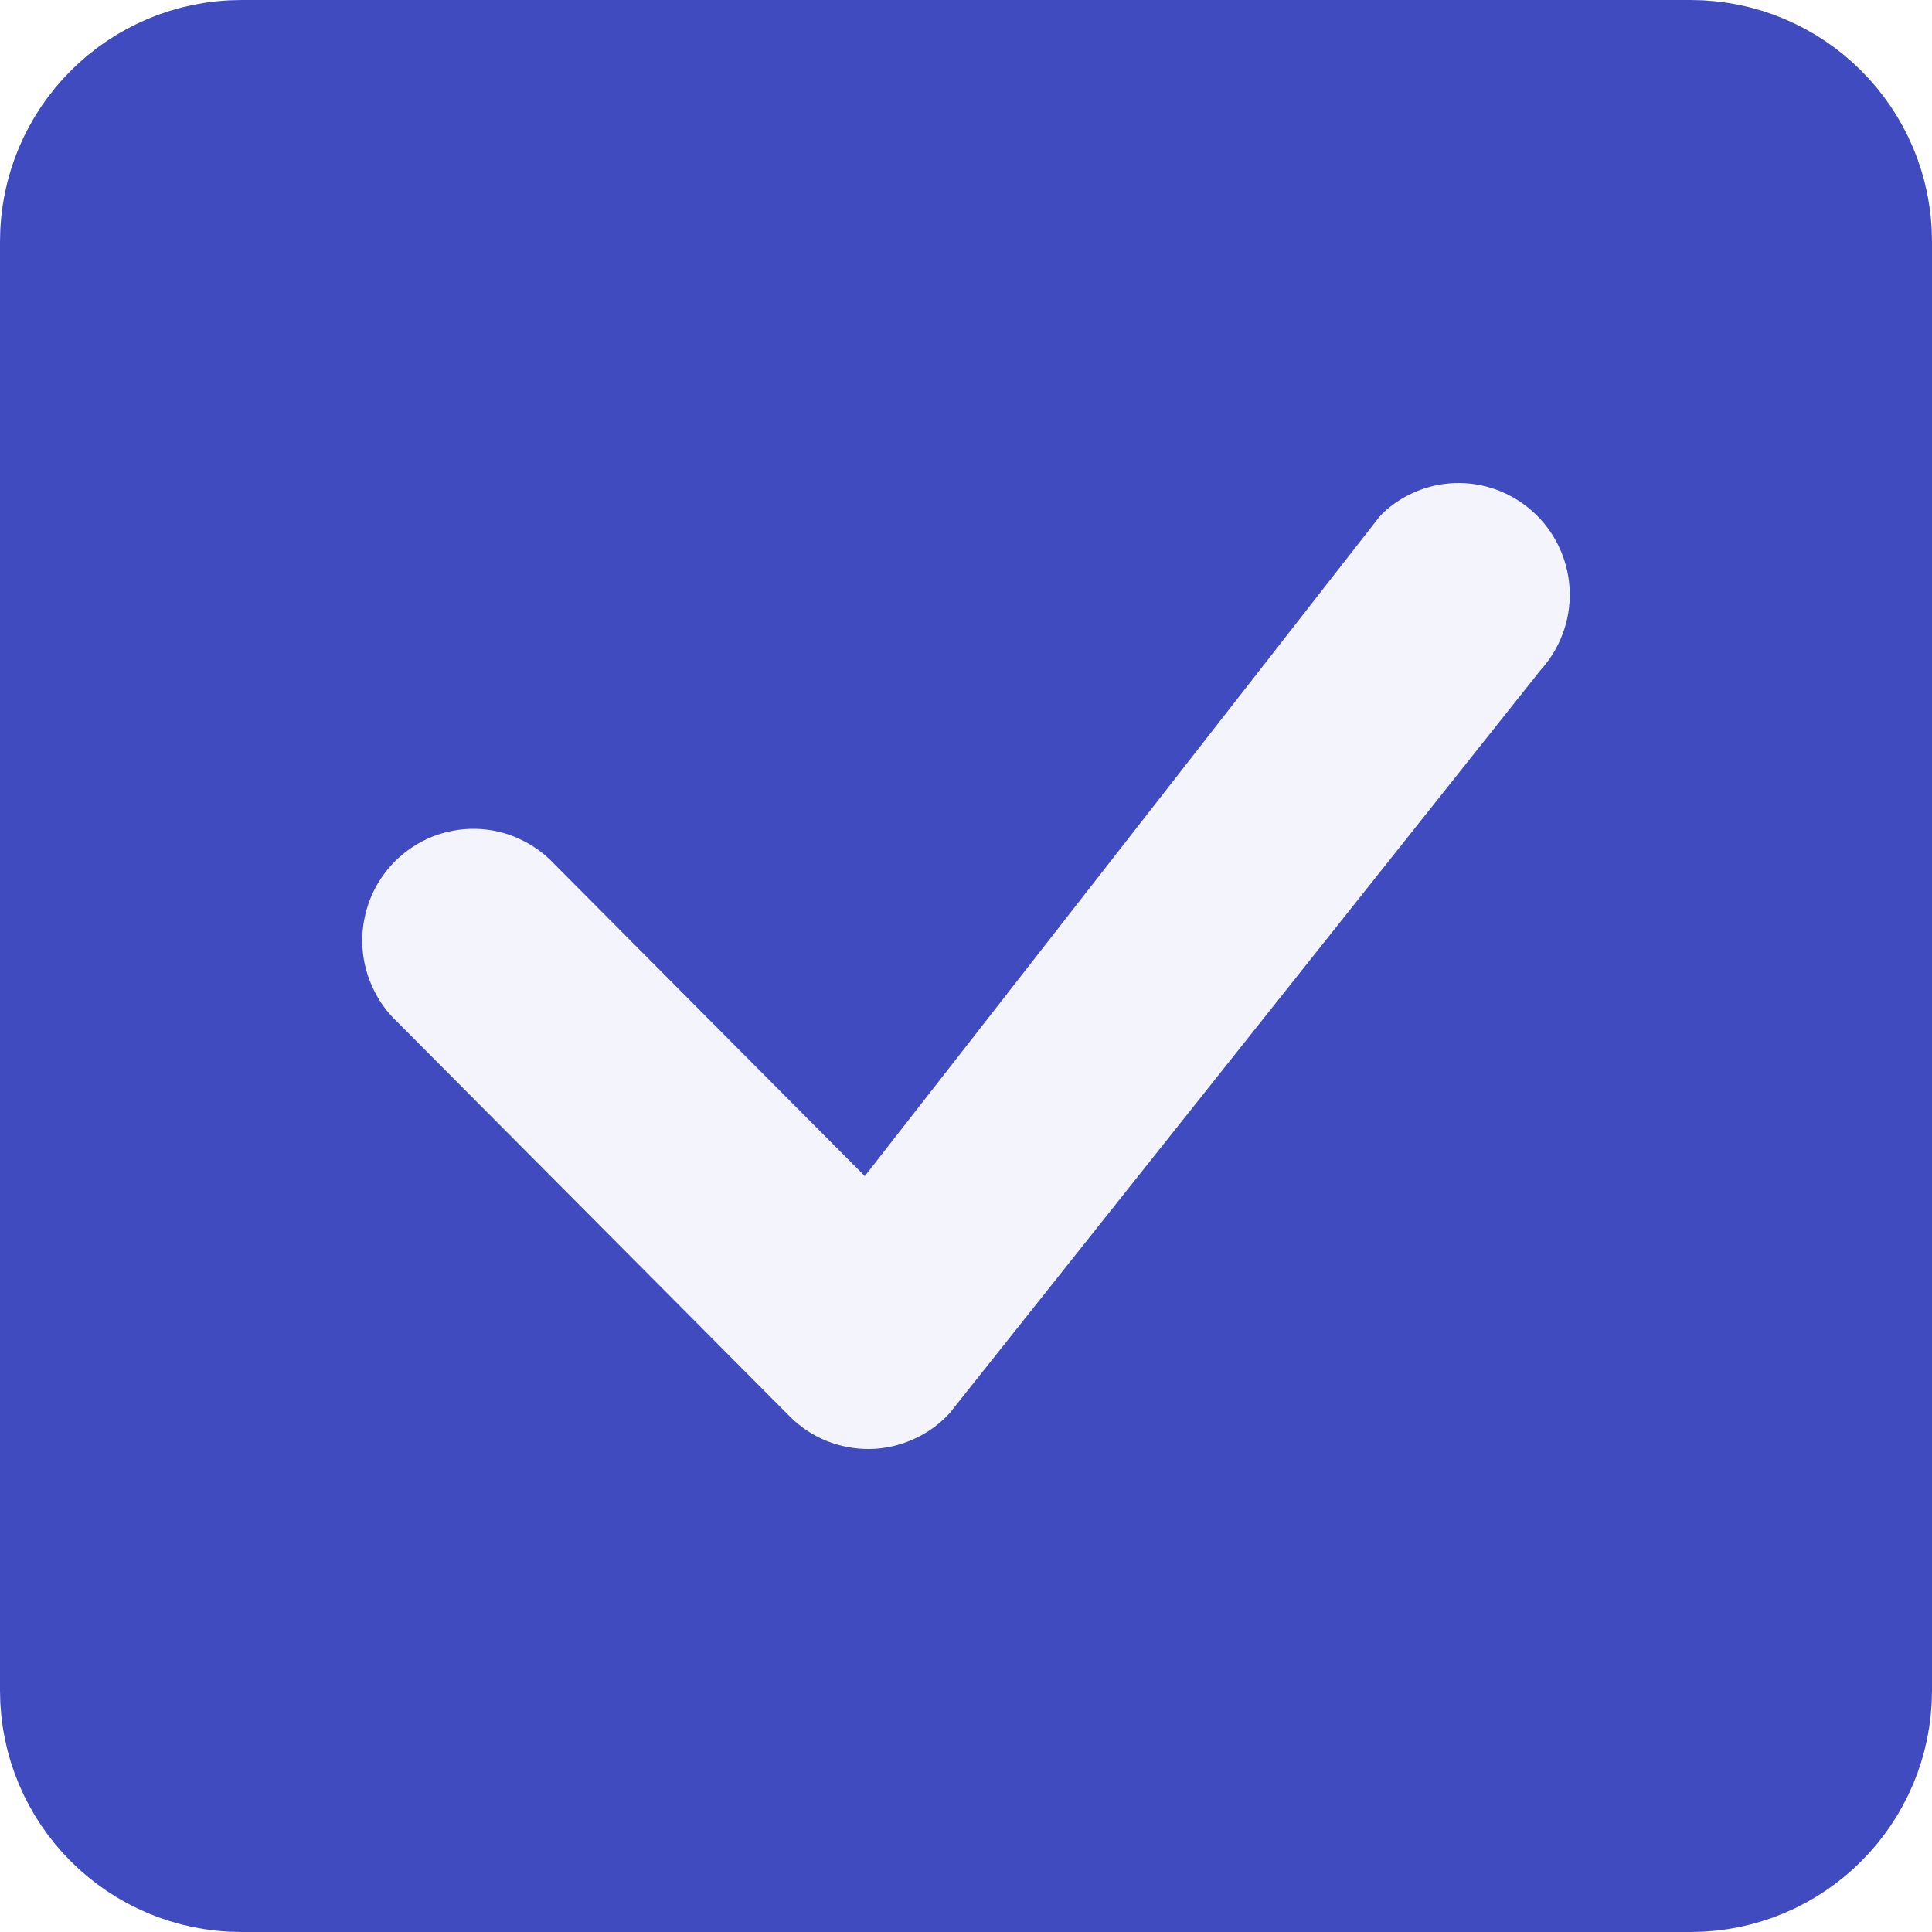
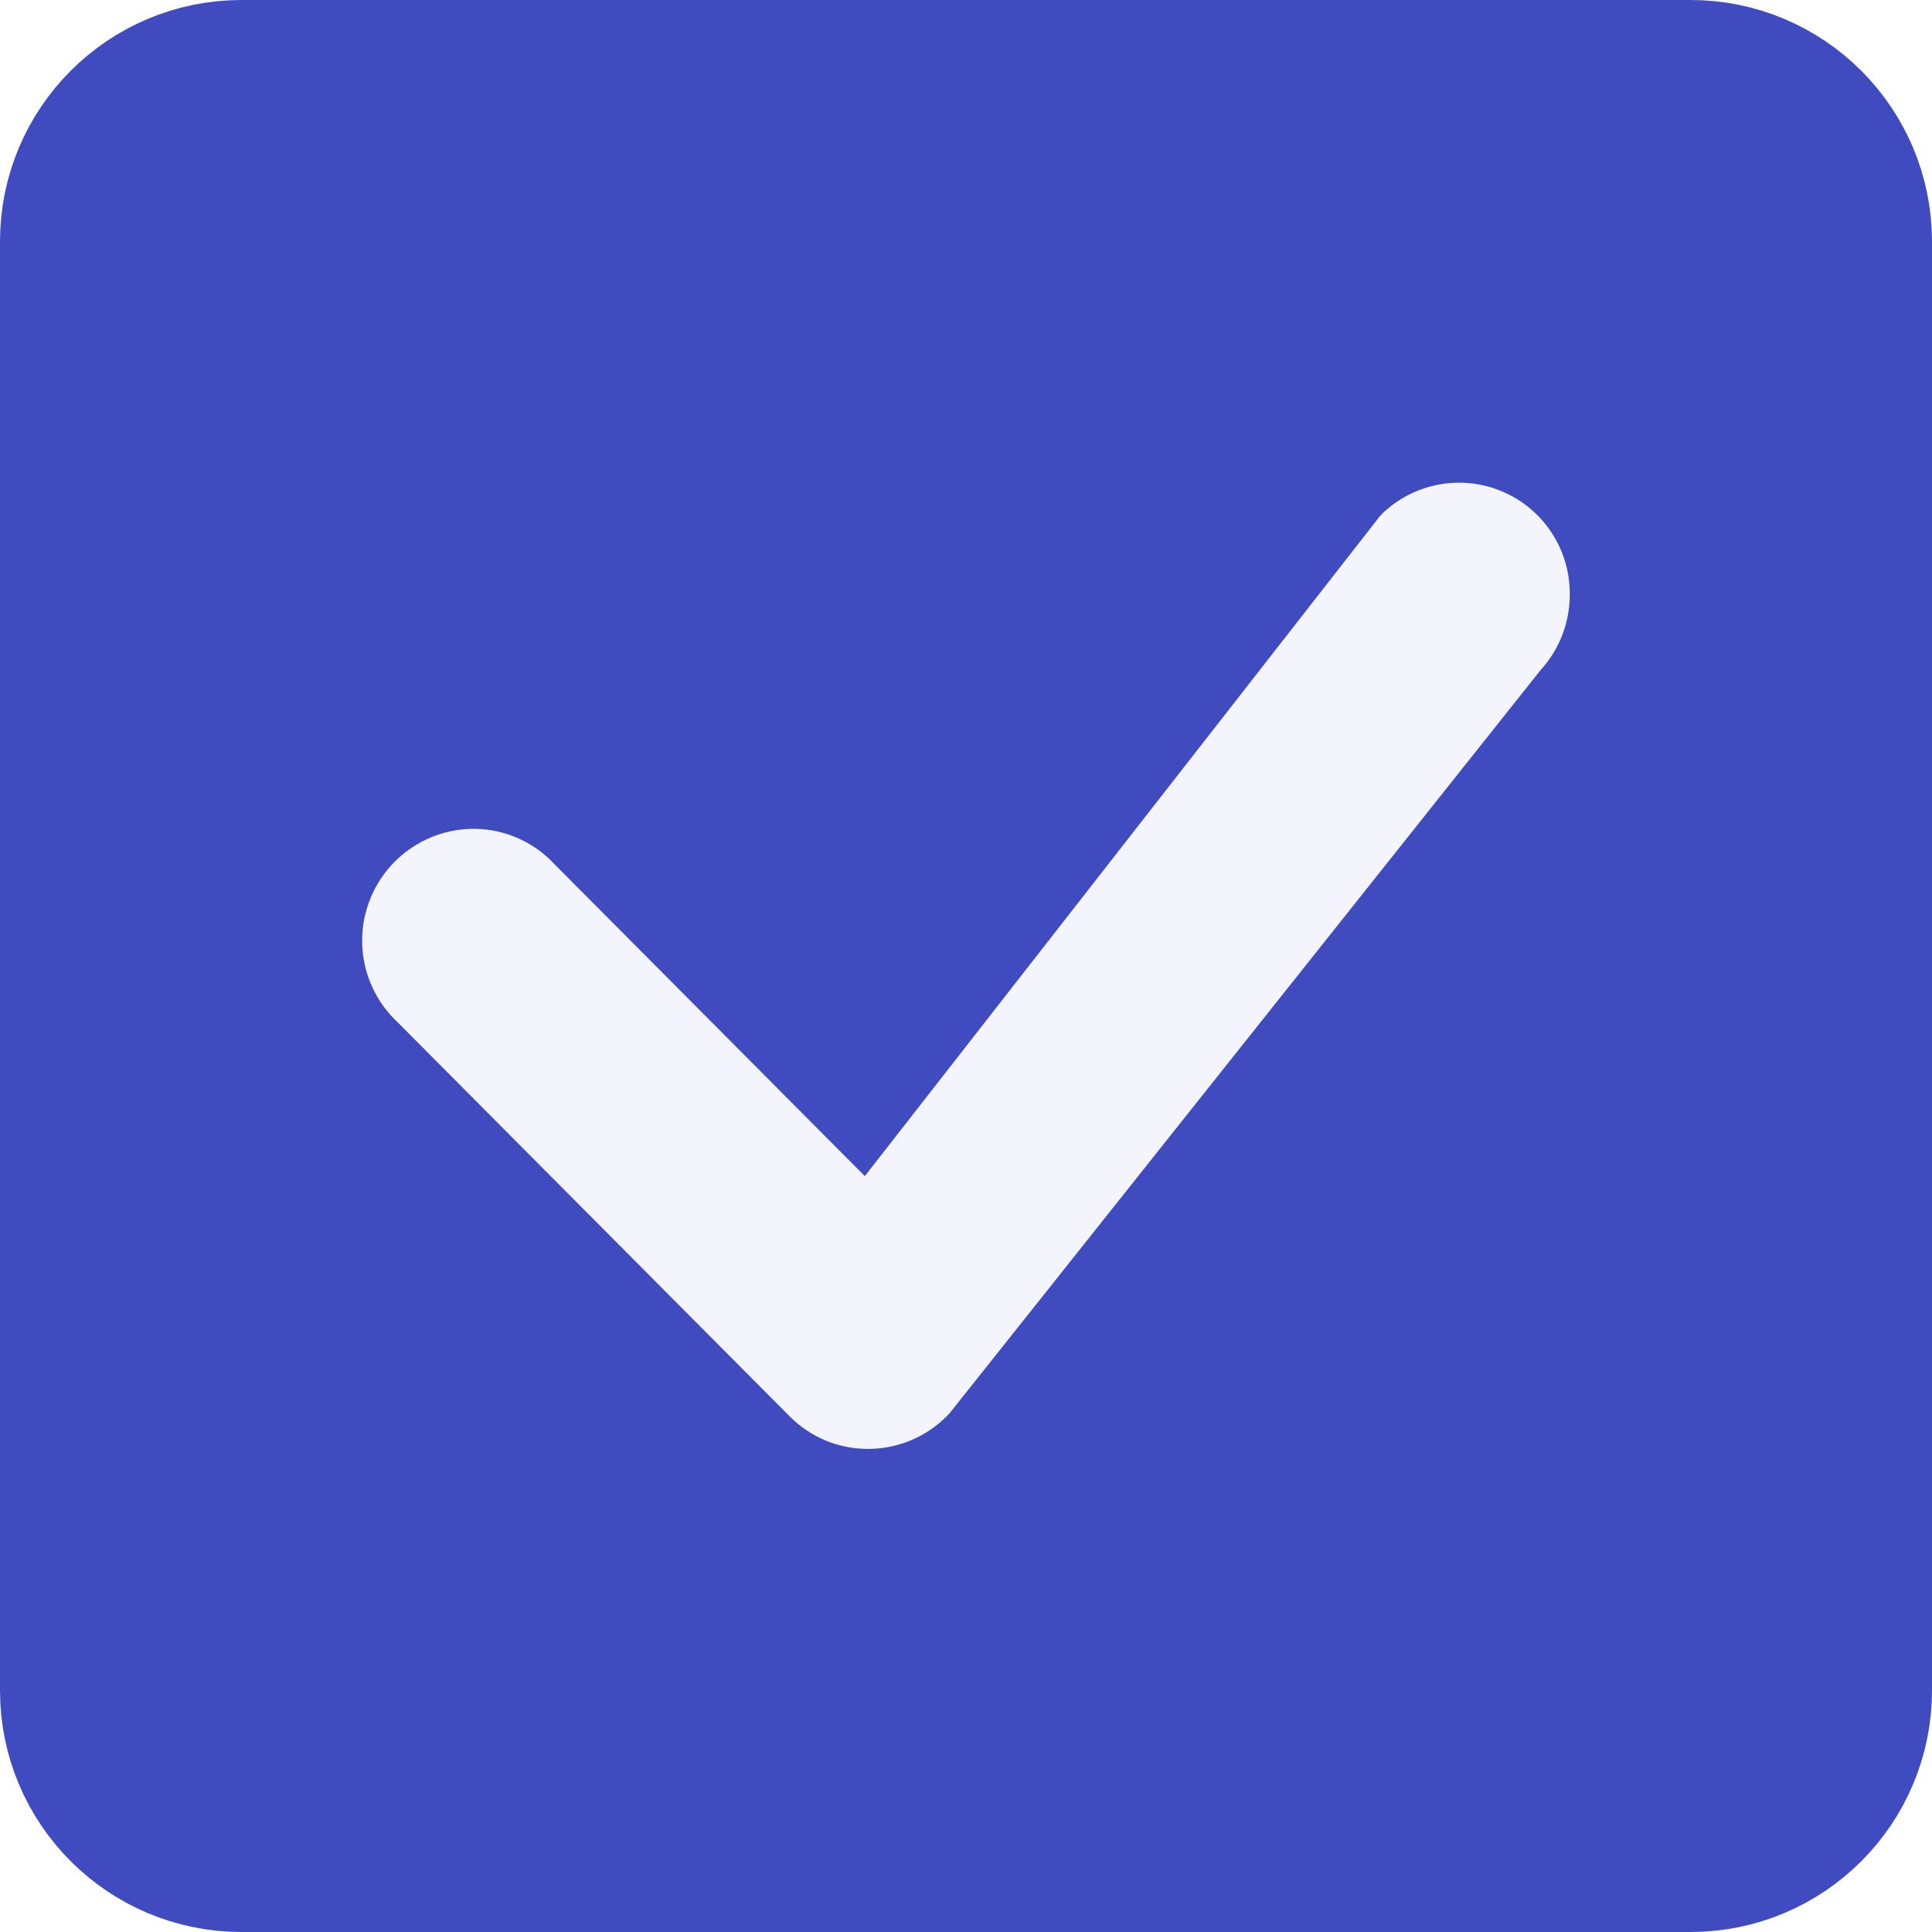
- <svg xmlns="http://www.w3.org/2000/svg" width="16" height="16" viewBox="0 0 16 16" fill="none">
-   <rect x="0.625" y="0.625" width="14.75" height="14.75" rx="1.375" fill="#404BBF" />
-   <path d="M11.446 4.255C11.618 4.09 11.848 3.998 12.087 4C12.325 4.002 12.554 4.097 12.724 4.265C12.895 4.433 12.993 4.661 13 4.901C13.006 5.14 12.919 5.373 12.758 5.55L7.864 11.704C7.779 11.796 7.678 11.869 7.565 11.919C7.452 11.97 7.33 11.998 7.206 12C7.083 12.002 6.96 11.979 6.845 11.933C6.73 11.886 6.626 11.817 6.539 11.729L3.293 8.466C3.202 8.381 3.13 8.279 3.08 8.165C3.029 8.052 3.002 7.929 3 7.805C2.998 7.681 3.021 7.558 3.067 7.442C3.113 7.327 3.182 7.223 3.269 7.135C3.357 7.047 3.461 6.978 3.575 6.931C3.69 6.885 3.813 6.862 3.936 6.864C4.06 6.866 4.182 6.893 4.294 6.944C4.407 6.995 4.509 7.067 4.593 7.158L7.162 9.74L11.422 4.282C11.43 4.273 11.438 4.264 11.447 4.255H11.446Z" fill="#F4F4FD" />
-   <rect x="0.625" y="0.625" width="14.75" height="14.75" rx="1.375" stroke="#404BBF" stroke-width="1.25" />
+ <svg xmlns="http://www.w3.org/2000/svg" width="16" height="16" fill="none">
+   <rect width="14.75" height="14.75" x=".625" y=".625" fill="#404BBF" rx="1.375" />
+   <path fill="#F4F4FD" d="M11.446 4.255A.917.917 0 0 1 13 4.901a.928.928 0 0 1-.242.649l-4.894 6.154a.921.921 0 0 1-1.019.229.918.918 0 0 1-.306-.204L3.293 8.466a.925.925 0 0 1-.226-1.024.925.925 0 0 1 .87-.578.916.916 0 0 1 .656.294L7.162 9.74l4.26-5.458a.311.311 0 0 1 .025-.027h-.001Z" />
+   <rect width="14.75" height="14.75" x=".625" y=".625" stroke="#404BBF" stroke-width="1.25" rx="1.375" />
</svg>
